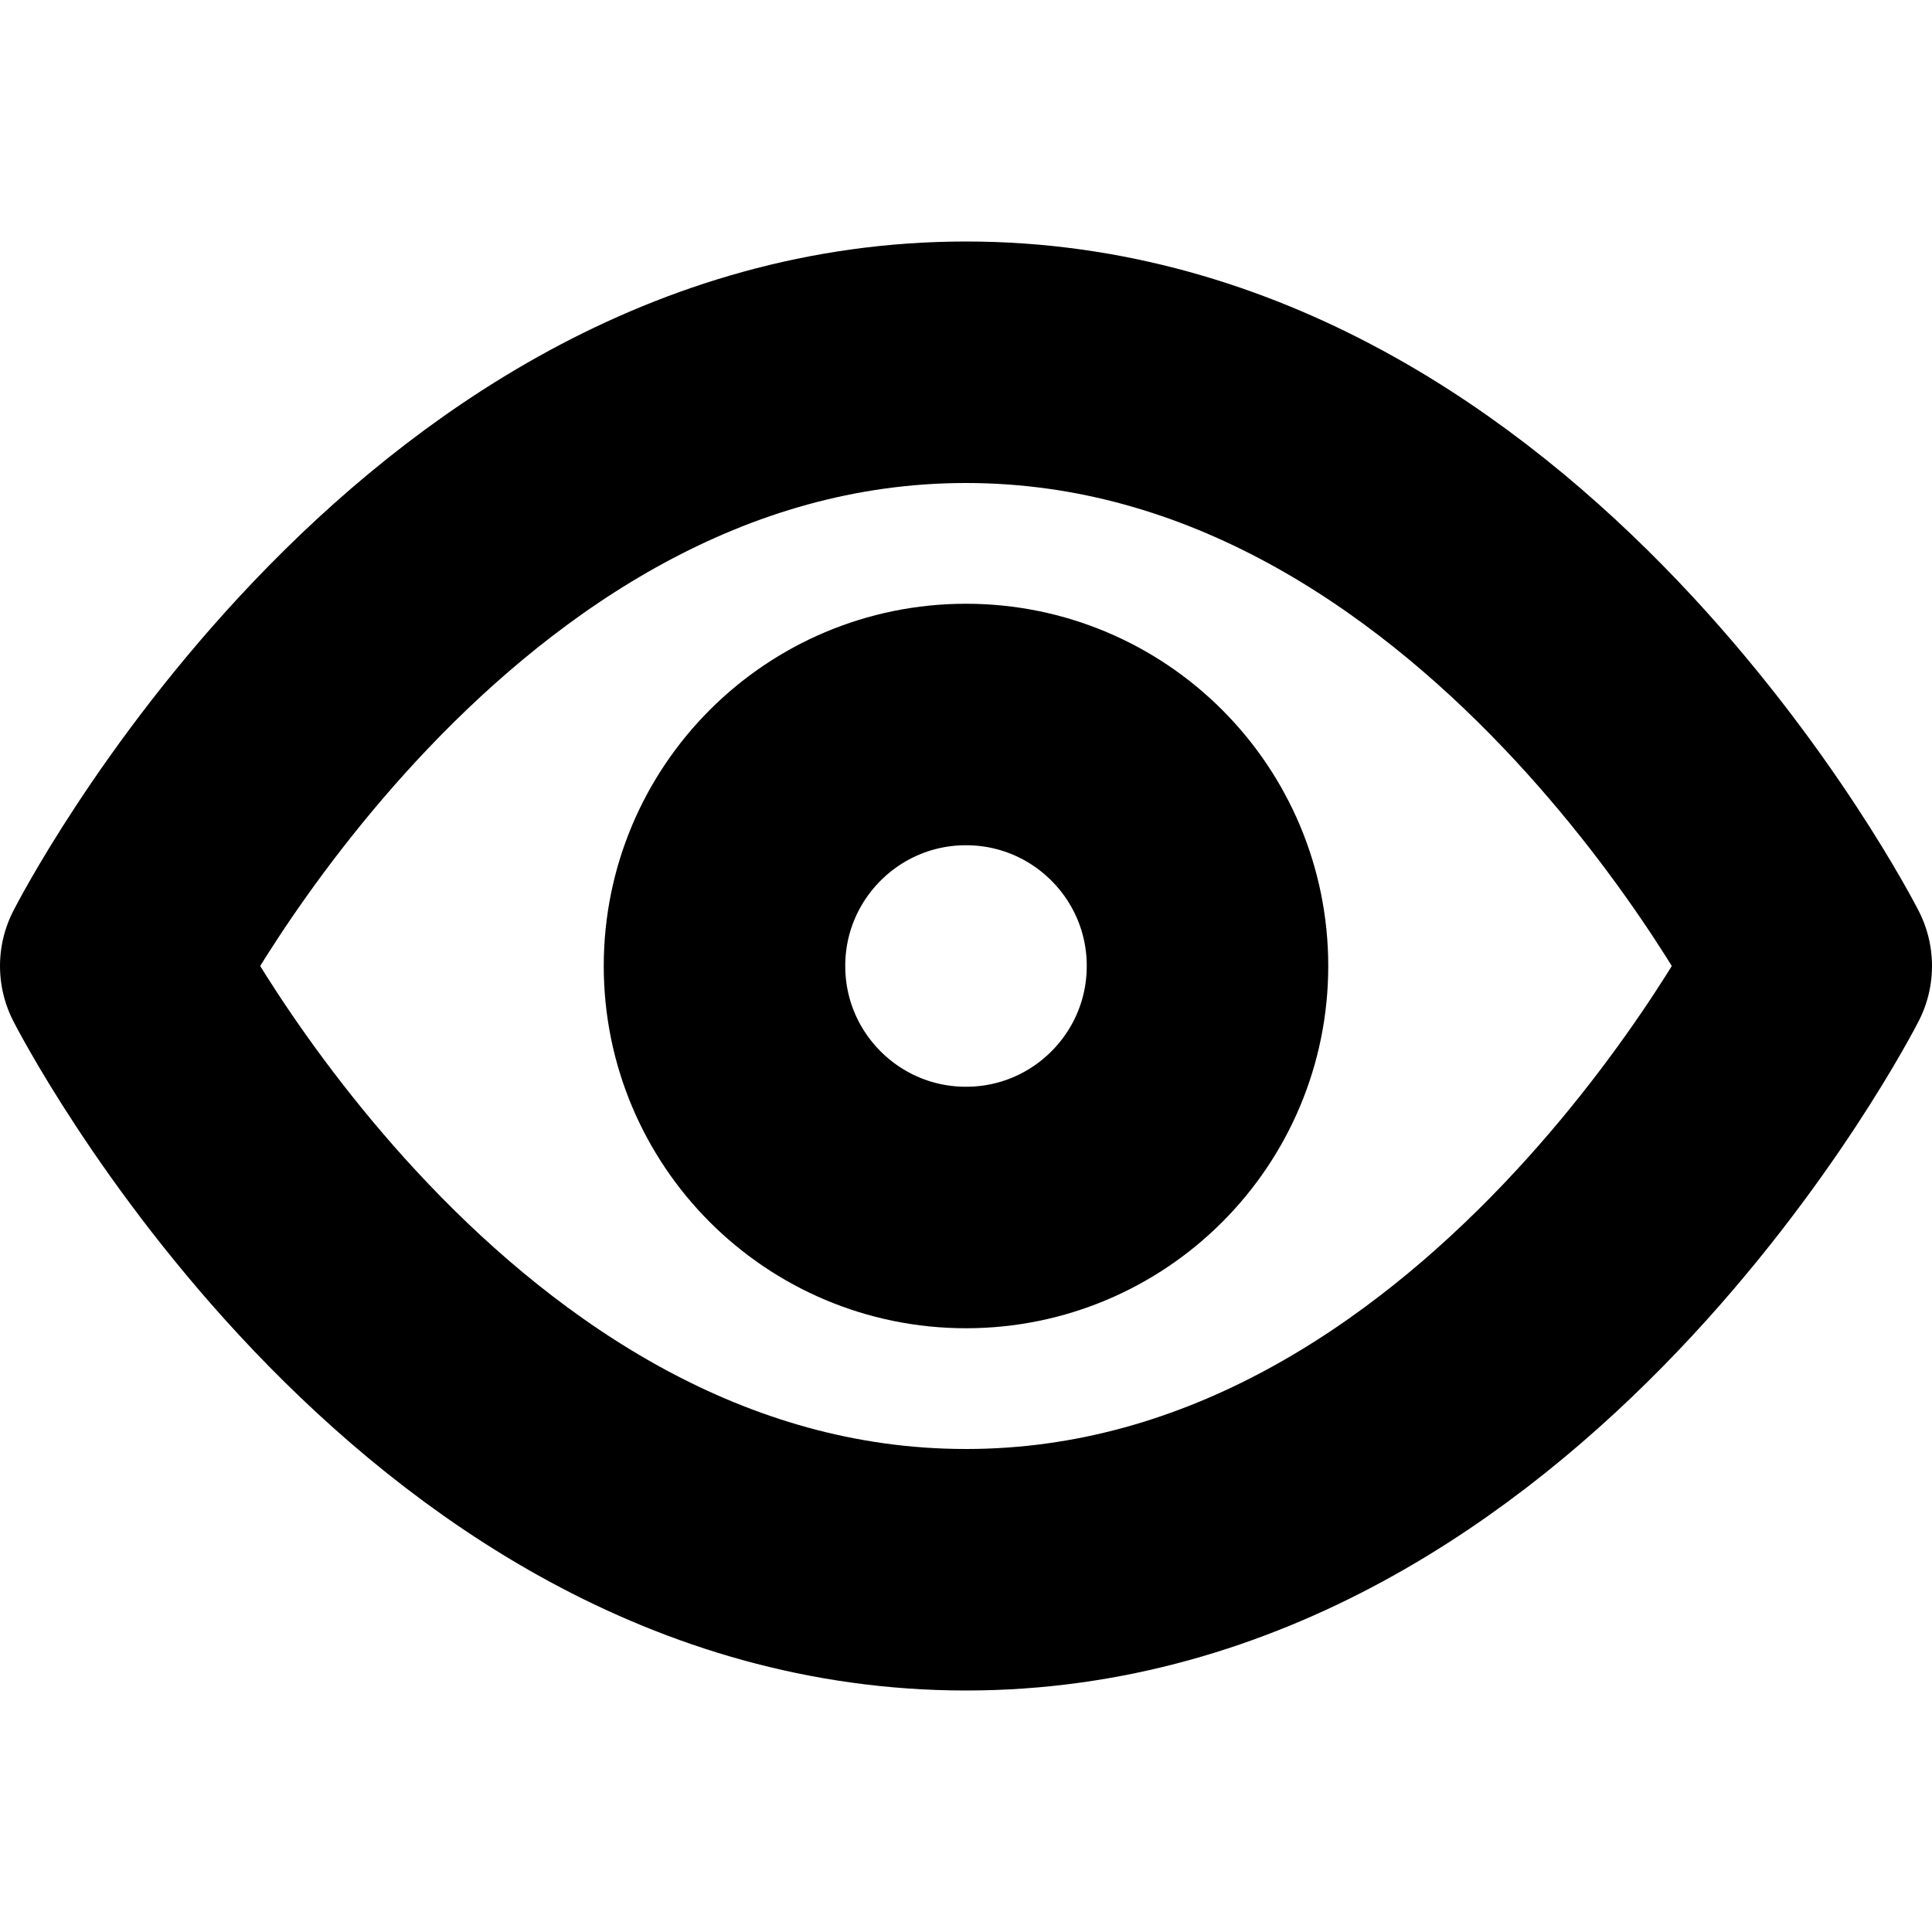
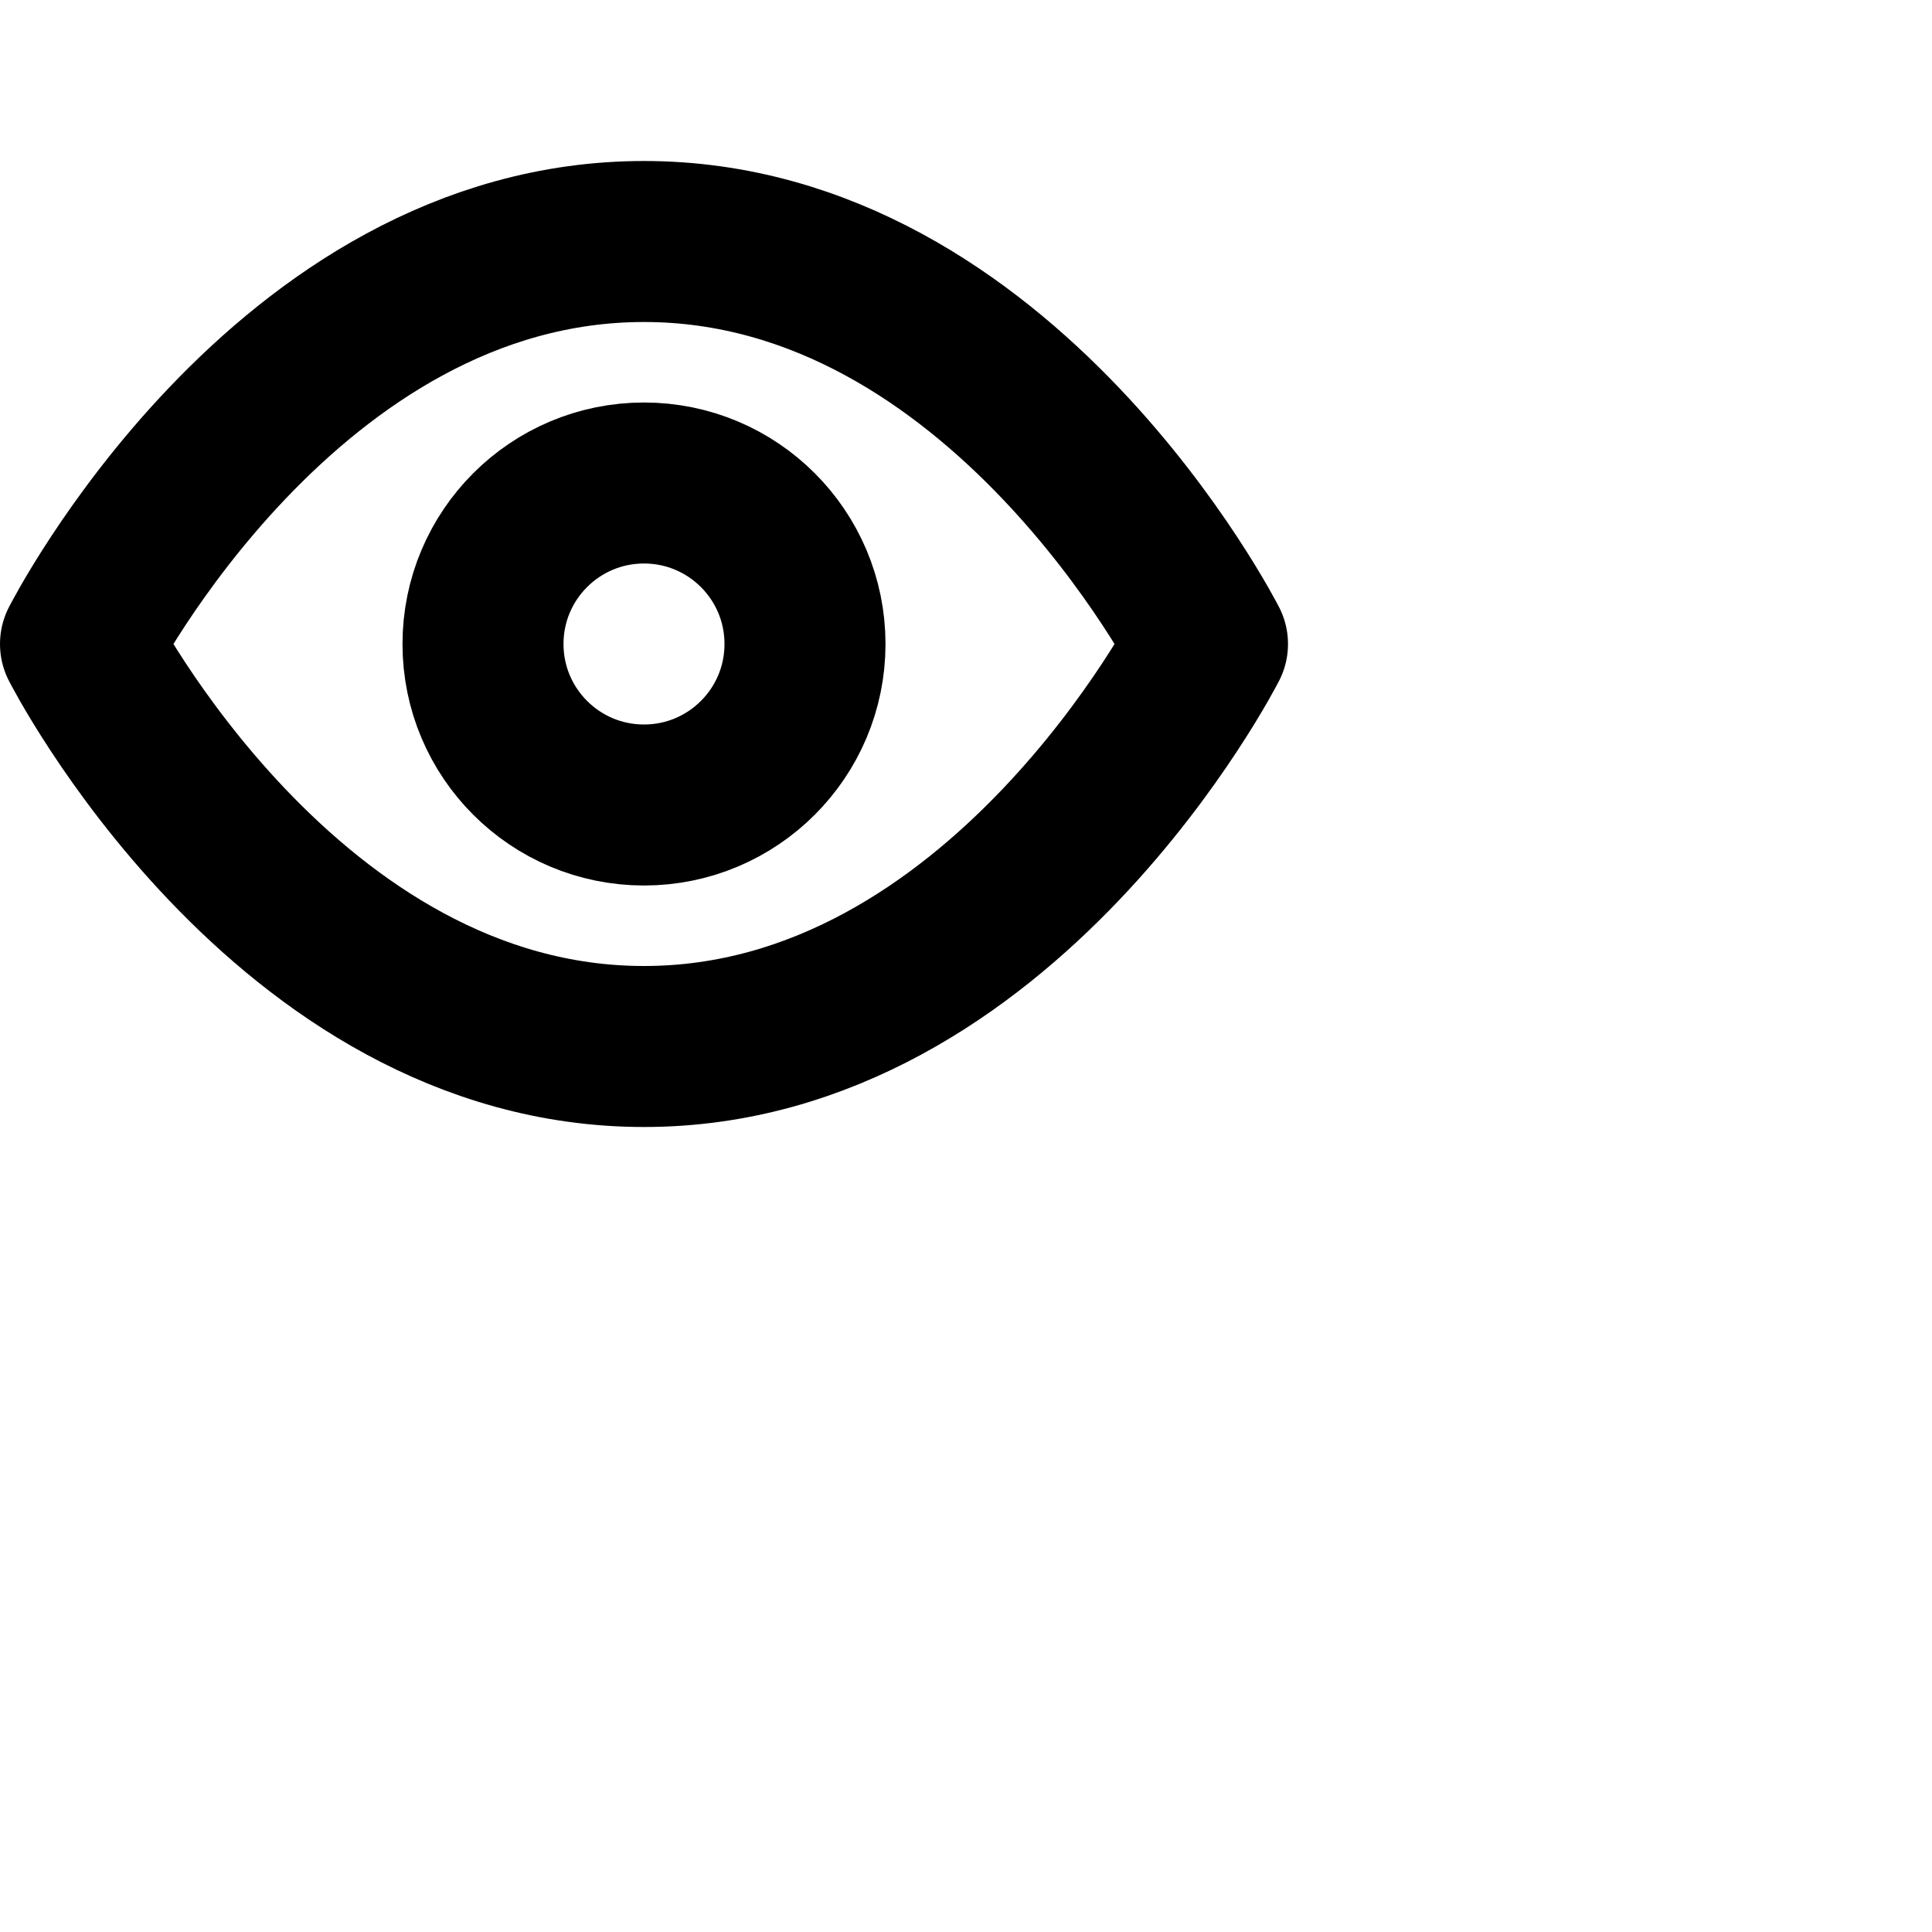
- <svg xmlns="http://www.w3.org/2000/svg" id="tuiIconEyeOpen" fill="none" viewBox="0 0 16 16">
+ <svg xmlns="http://www.w3.org/2000/svg" id="tuiIconEyeOpen" fill="none" viewBox="0 0 24 24">
  <path stroke="currentColor" stroke-linecap="round" stroke-linejoin="round" stroke-width="2" d="M1 8s2.545-5 7-5c4.454 0 7 5 7 5s-2.546 5-7 5c-4.455 0-7-5-7-5z" />
  <path stroke="currentColor" stroke-linecap="round" stroke-linejoin="round" stroke-width="2" d="M8 10a2 2 0 100-4 2 2 0 000 4z" />
</svg>
